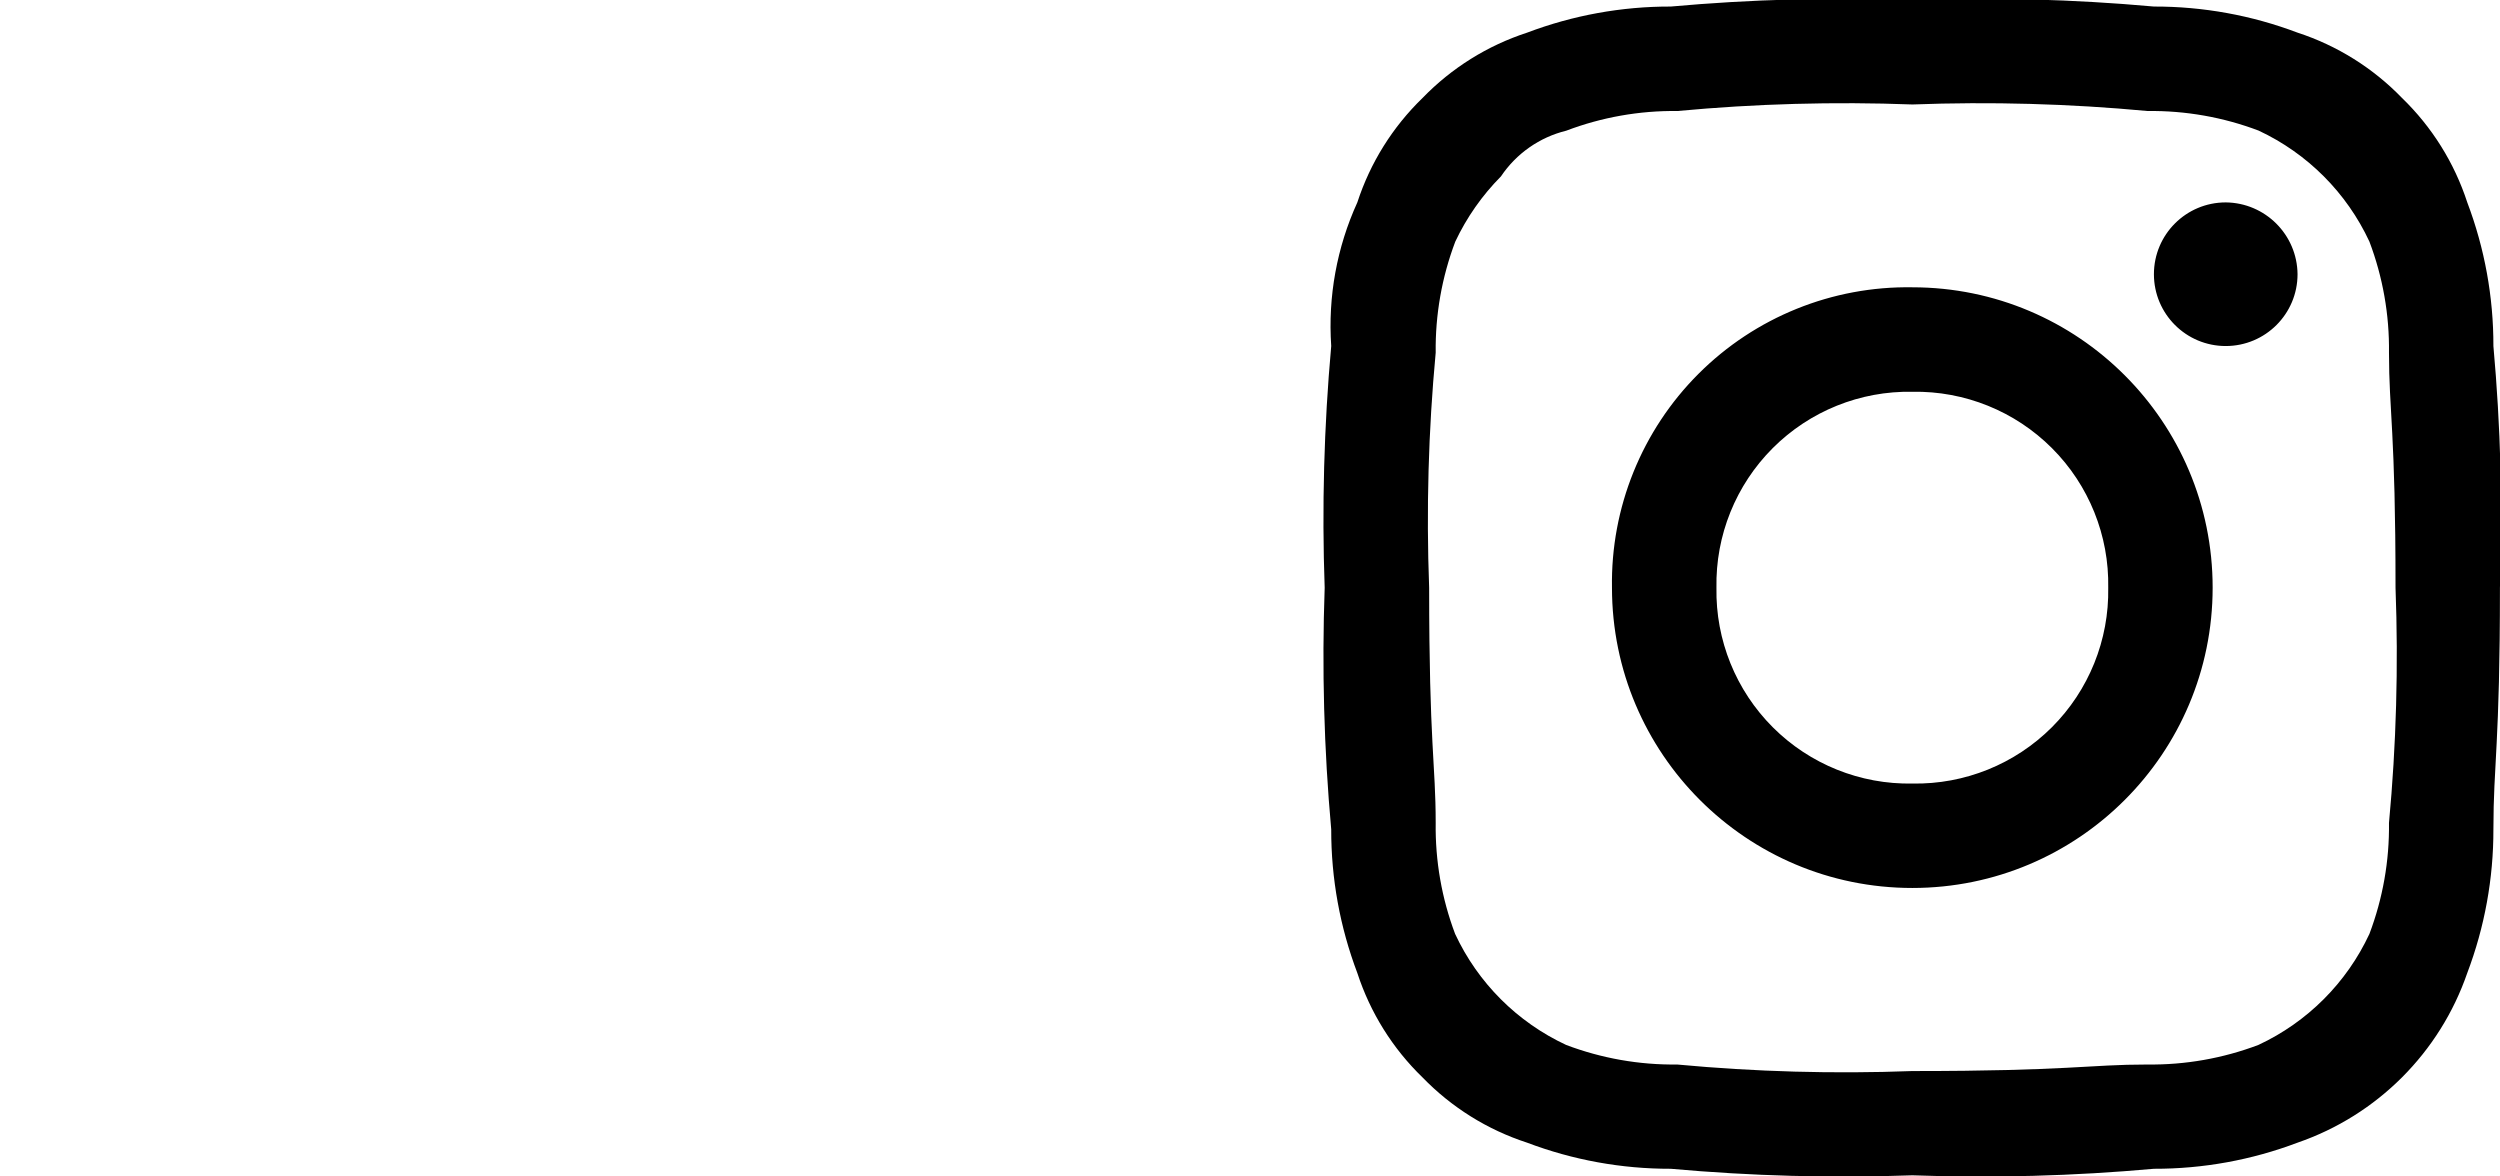
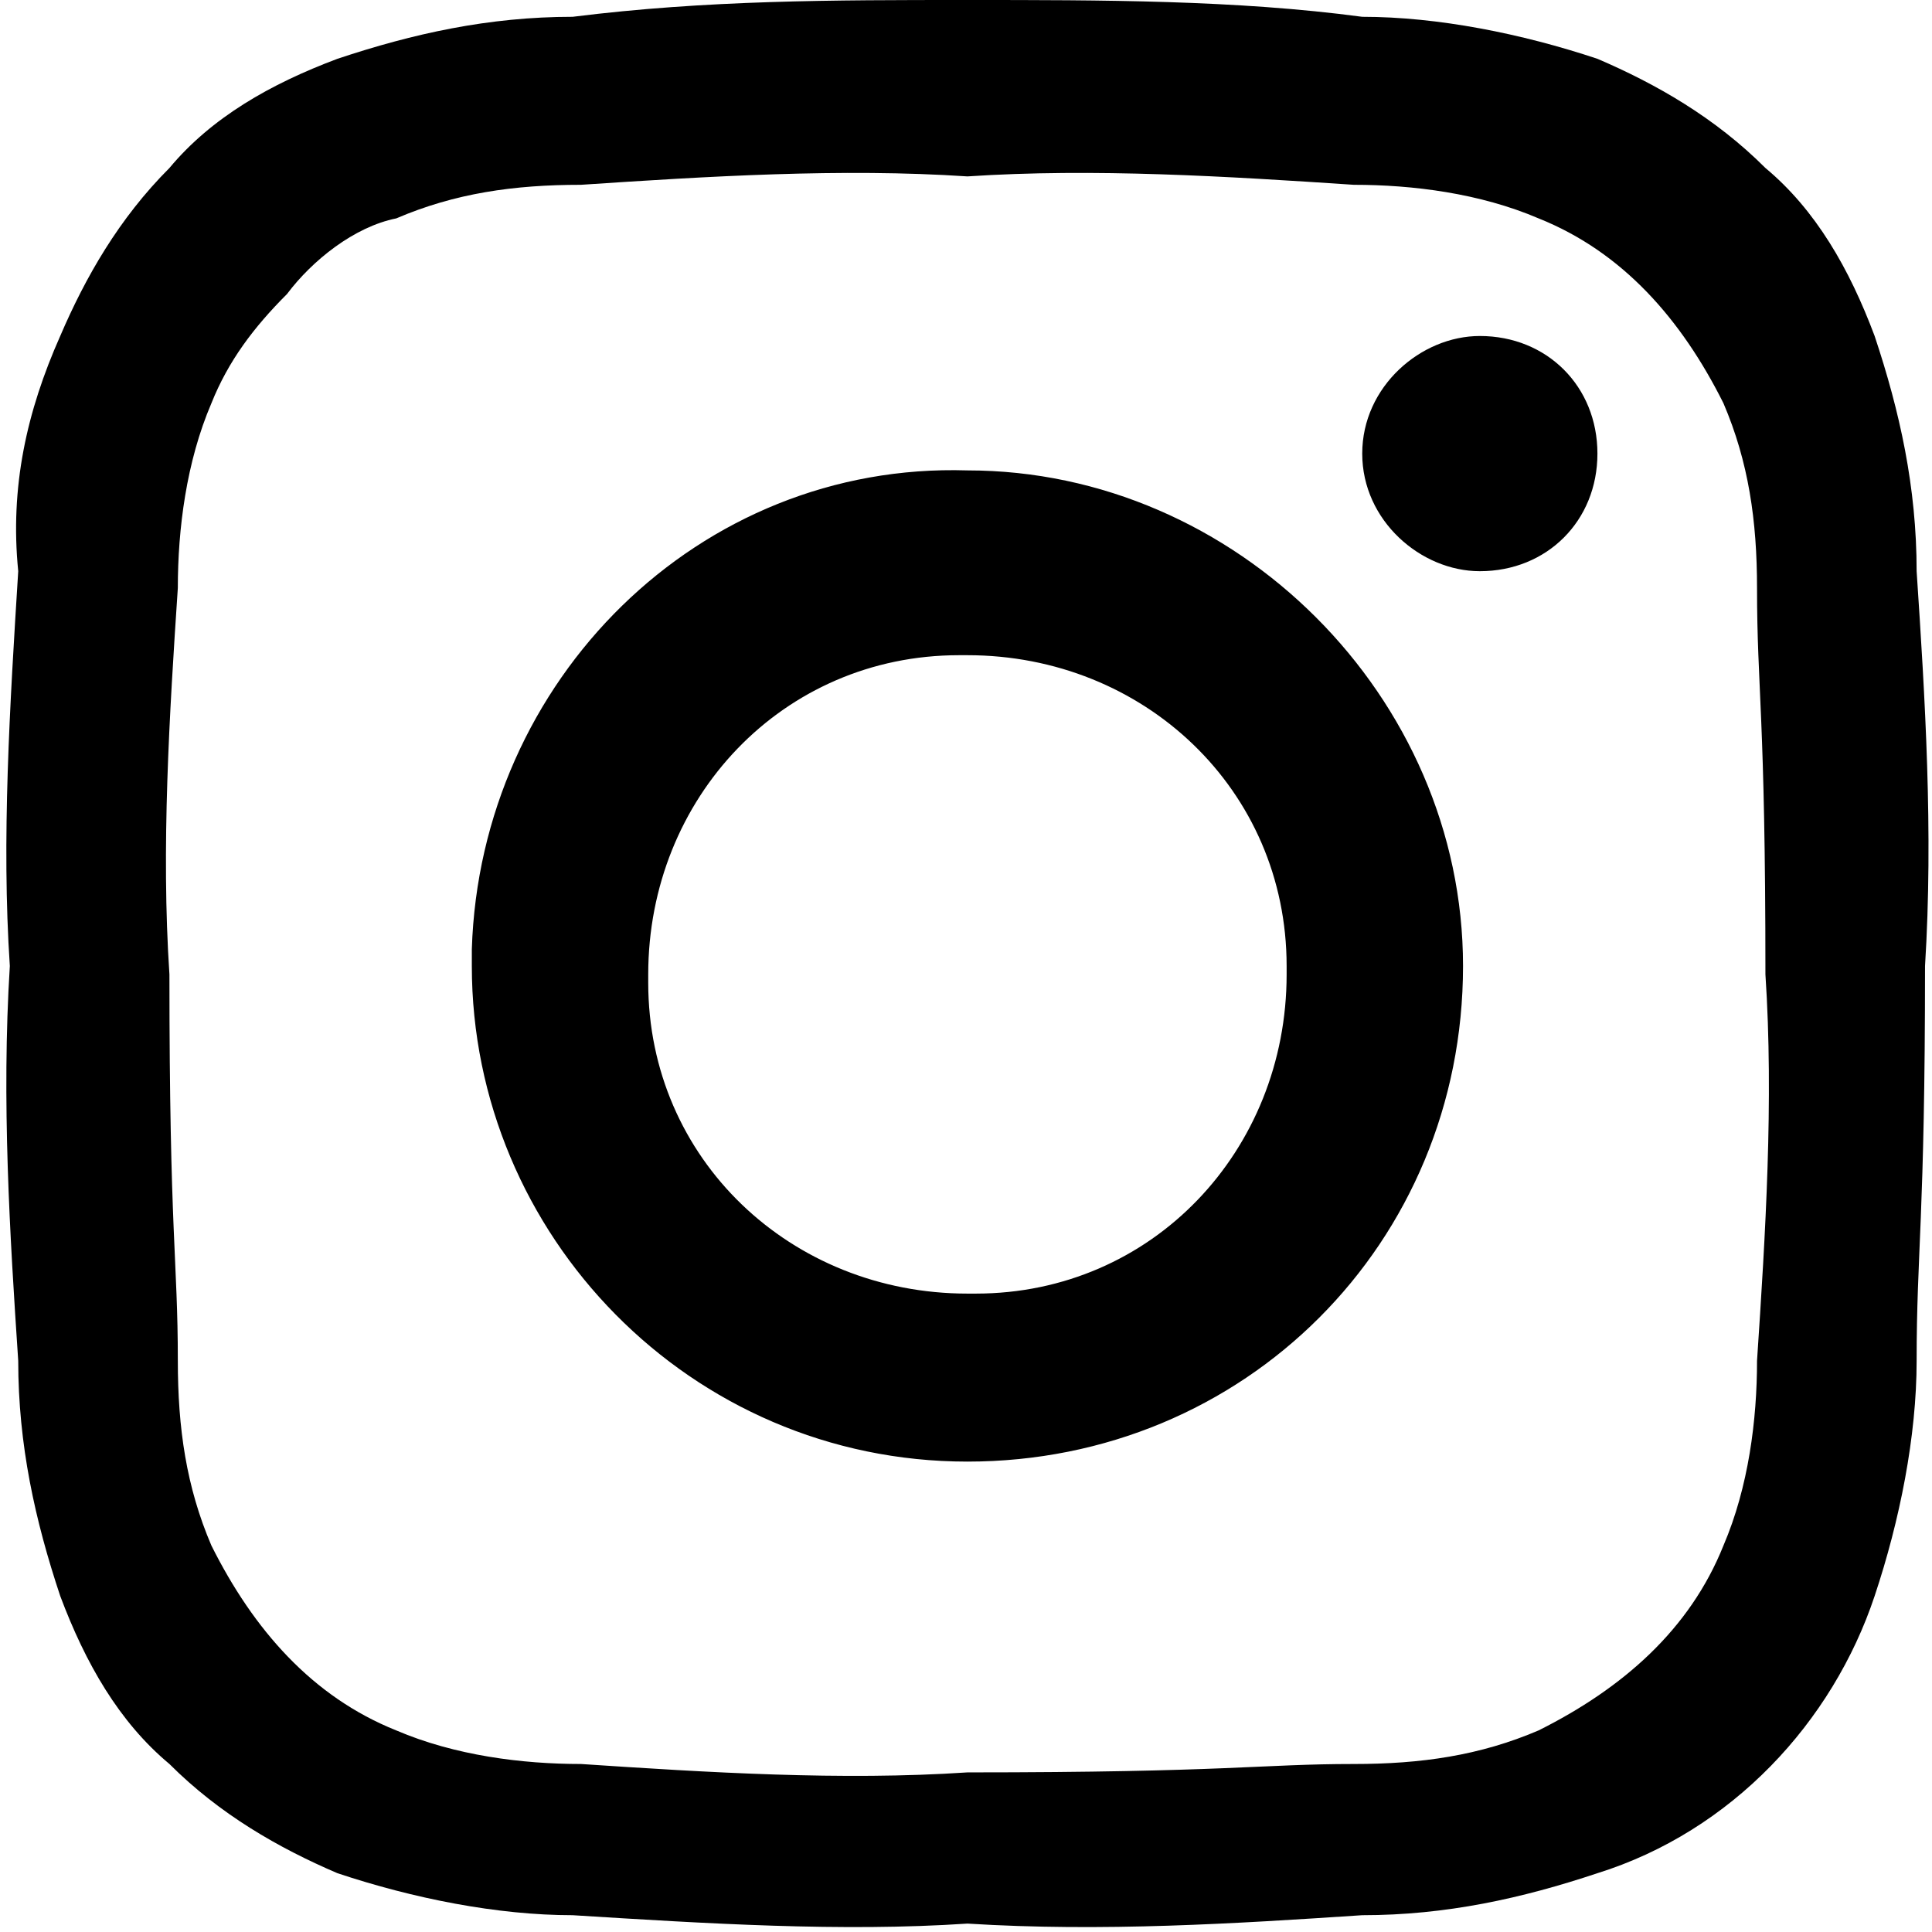
- <svg xmlns="http://www.w3.org/2000/svg" id="RESEAUX" width="48.912" height="22.995" viewBox="0 0 48.912 22.995">
-   <g id="Composant_5_1" data-name="Composant 5 – 1" transform="translate(25.917)">
-     <path id="Tracé_88" data-name="Tracé 88" d="M11.5,2.044a35.254,35.254,0,0,1,4.6.128,5.925,5.925,0,0,1,2.172.383A4.487,4.487,0,0,1,20.44,4.727,5.925,5.925,0,0,1,20.823,6.9c0,1.15.128,1.533.128,4.6a35.253,35.253,0,0,1-.128,4.6,5.925,5.925,0,0,1-.383,2.172,4.487,4.487,0,0,1-2.172,2.172,5.925,5.925,0,0,1-2.172.383c-1.15,0-1.533.128-4.6.128a35.253,35.253,0,0,1-4.6-.128,5.925,5.925,0,0,1-2.172-.383,4.487,4.487,0,0,1-2.172-2.172A5.925,5.925,0,0,1,2.172,16.1c0-1.15-.128-1.533-.128-4.6a35.254,35.254,0,0,1,.128-4.6,5.925,5.925,0,0,1,.383-2.172,4.588,4.588,0,0,1,.894-1.277,2.16,2.16,0,0,1,1.277-.894A5.925,5.925,0,0,1,6.9,2.172a35.254,35.254,0,0,1,4.6-.128M11.5,0A37.746,37.746,0,0,0,6.771.128,7.887,7.887,0,0,0,3.96.639,5,5,0,0,0,1.916,1.916,5,5,0,0,0,.639,3.96a5.821,5.821,0,0,0-.511,2.81A37.746,37.746,0,0,0,0,11.5a37.746,37.746,0,0,0,.128,4.727,7.887,7.887,0,0,0,.511,2.81,5,5,0,0,0,1.277,2.044A5,5,0,0,0,3.96,22.356a7.887,7.887,0,0,0,2.81.511,37.747,37.747,0,0,0,4.727.128,37.747,37.747,0,0,0,4.727-.128,7.887,7.887,0,0,0,2.81-.511,5.36,5.36,0,0,0,3.321-3.321,7.887,7.887,0,0,0,.511-2.81c0-1.277.128-1.661.128-4.727a37.747,37.747,0,0,0-.128-4.727,7.887,7.887,0,0,0-.511-2.81,5,5,0,0,0-1.277-2.044A5,5,0,0,0,19.035.639a7.887,7.887,0,0,0-2.81-.511A37.746,37.746,0,0,0,11.5,0m0,5.621A5.782,5.782,0,0,0,5.621,11.5,5.876,5.876,0,1,0,11.5,5.621m0,9.709A3.764,3.764,0,0,1,7.665,11.5,3.764,3.764,0,0,1,11.5,7.665,3.764,3.764,0,0,1,15.33,11.5,3.764,3.764,0,0,1,11.5,15.33M17.629,3.96a1.405,1.405,0,1,0,1.405,1.405A1.418,1.418,0,0,0,17.629,3.96" fill-rule="evenodd" />
+ <svg xmlns="http://www.w3.org/2000/svg" version="1.1" id="RESEAUX" x="0px" y="0px" viewBox="0 0 23 23" style="enable-background:new 0 0 23 23;" xml:space="preserve">
+   <style type="text/css">
+ 	.st0{fill-rule:evenodd;clip-rule:evenodd;}
+ </style>
+   <g id="Composant_5_1" transform="translate(25.917)">
+     <path id="Tracé_88" class="st0" d="M-14.4,2.1c1.5-0.1,3.1,0,4.6,0.1c0.7,0,1.5,0.1,2.2,0.4c1,0.4,1.7,1.2,2.2,2.2   c0.3,0.7,0.4,1.4,0.4,2.2c0,1.2,0.1,1.5,0.1,4.6c0.1,1.5,0,3.1-0.1,4.6c0,0.7-0.1,1.5-0.4,2.2c-0.4,1-1.2,1.7-2.2,2.2   c-0.7,0.3-1.4,0.4-2.2,0.4c-1.1,0-1.5,0.1-4.6,0.1c-1.5,0.1-3.1,0-4.6-0.1c-0.7,0-1.5-0.1-2.2-0.4c-1-0.4-1.7-1.2-2.2-2.2   c-0.3-0.7-0.4-1.4-0.4-2.2c0-1.2-0.1-1.5-0.1-4.6c-0.1-1.5,0-3.1,0.1-4.6c0-0.7,0.1-1.5,0.4-2.2c0.2-0.5,0.5-0.9,0.9-1.3   c0.3-0.4,0.8-0.8,1.3-0.9c0.7-0.3,1.4-0.4,2.2-0.4C-17.5,2.1-15.9,2-14.4,2.1 M-14.4,0C-16,0-17.5,0-19.1,0.2c-1,0-1.9,0.2-2.8,0.5   c-0.8,0.3-1.5,0.7-2,1.3c-0.6,0.6-1,1.3-1.3,2c-0.4,0.9-0.6,1.8-0.5,2.8c-0.1,1.6-0.2,3.2-0.1,4.7c-0.1,1.6,0,3.2,0.1,4.7   c0,1,0.2,1.9,0.5,2.8c0.3,0.8,0.7,1.5,1.3,2c0.6,0.6,1.3,1,2,1.3c0.9,0.3,1.9,0.5,2.8,0.5c1.6,0.1,3.2,0.2,4.7,0.1   c1.6,0.1,3.2,0,4.7-0.1c1,0,1.9-0.2,2.8-0.5c1.6-0.5,2.8-1.8,3.3-3.3c0.3-0.9,0.5-1.9,0.5-2.8c0-1.3,0.1-1.7,0.1-4.7   c0.1-1.6,0-3.2-0.1-4.7c0-1-0.2-1.9-0.5-2.8c-0.3-0.8-0.7-1.5-1.3-2c-0.6-0.6-1.3-1-2-1.3c-0.9-0.3-1.9-0.5-2.8-0.5   C-11.2,0-12.8,0-14.4,0 M-14.4,5.6c-3.2-0.1-5.8,2.5-5.9,5.7c0,0.1,0,0.1,0,0.2c0,3.2,2.6,5.9,5.9,5.9s5.9-2.6,5.9-5.9   C-8.5,8.3-11.2,5.6-14.4,5.6 M-14.4,15.4c-2.1,0-3.8-1.6-3.8-3.7c0,0,0-0.1,0-0.1c0-2.1,1.6-3.8,3.7-3.8c0,0,0.1,0,0.1,0   c2.1,0,3.8,1.6,3.8,3.7c0,0,0,0.1,0,0.1c0,2.1-1.6,3.8-3.7,3.8C-14.3,15.4-14.3,15.4-14.4,15.4 M-8.3,4C-9,4-9.7,4.6-9.7,5.4   S-9,6.8-8.3,6.8c0.8,0,1.4-0.6,1.4-1.4C-6.9,4.6-7.5,4-8.3,4" />
  </g>
</svg>
